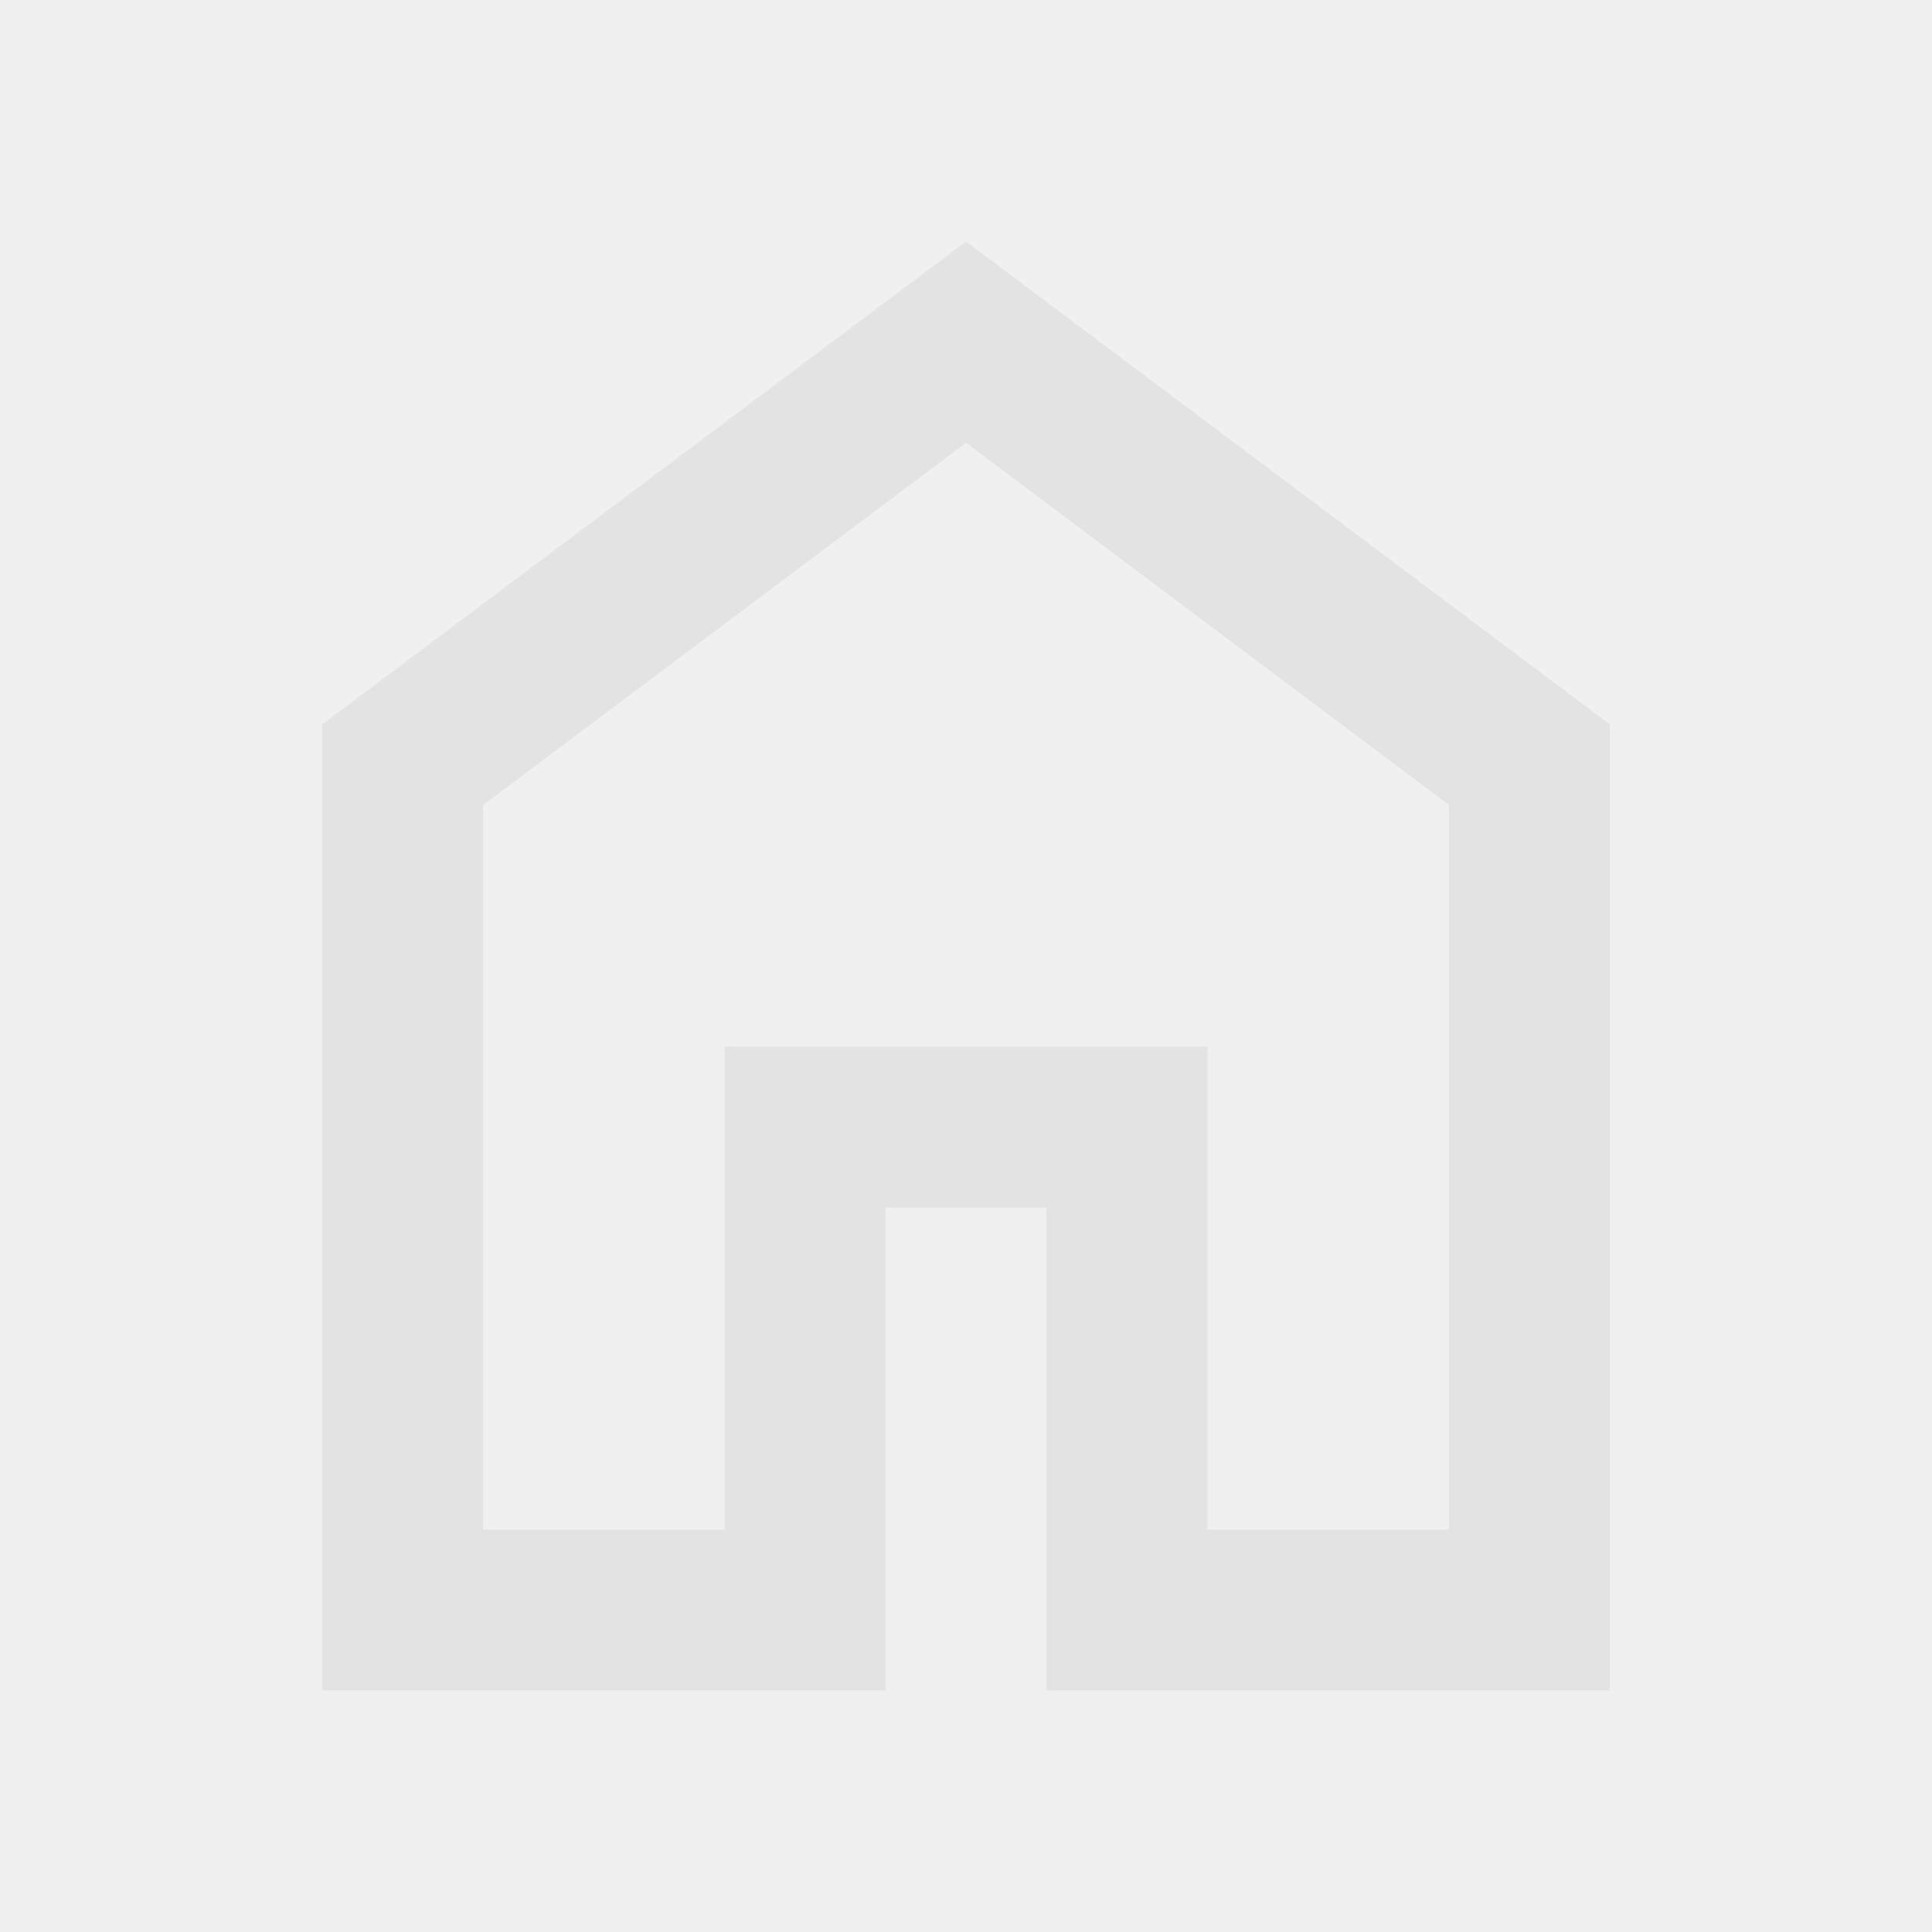
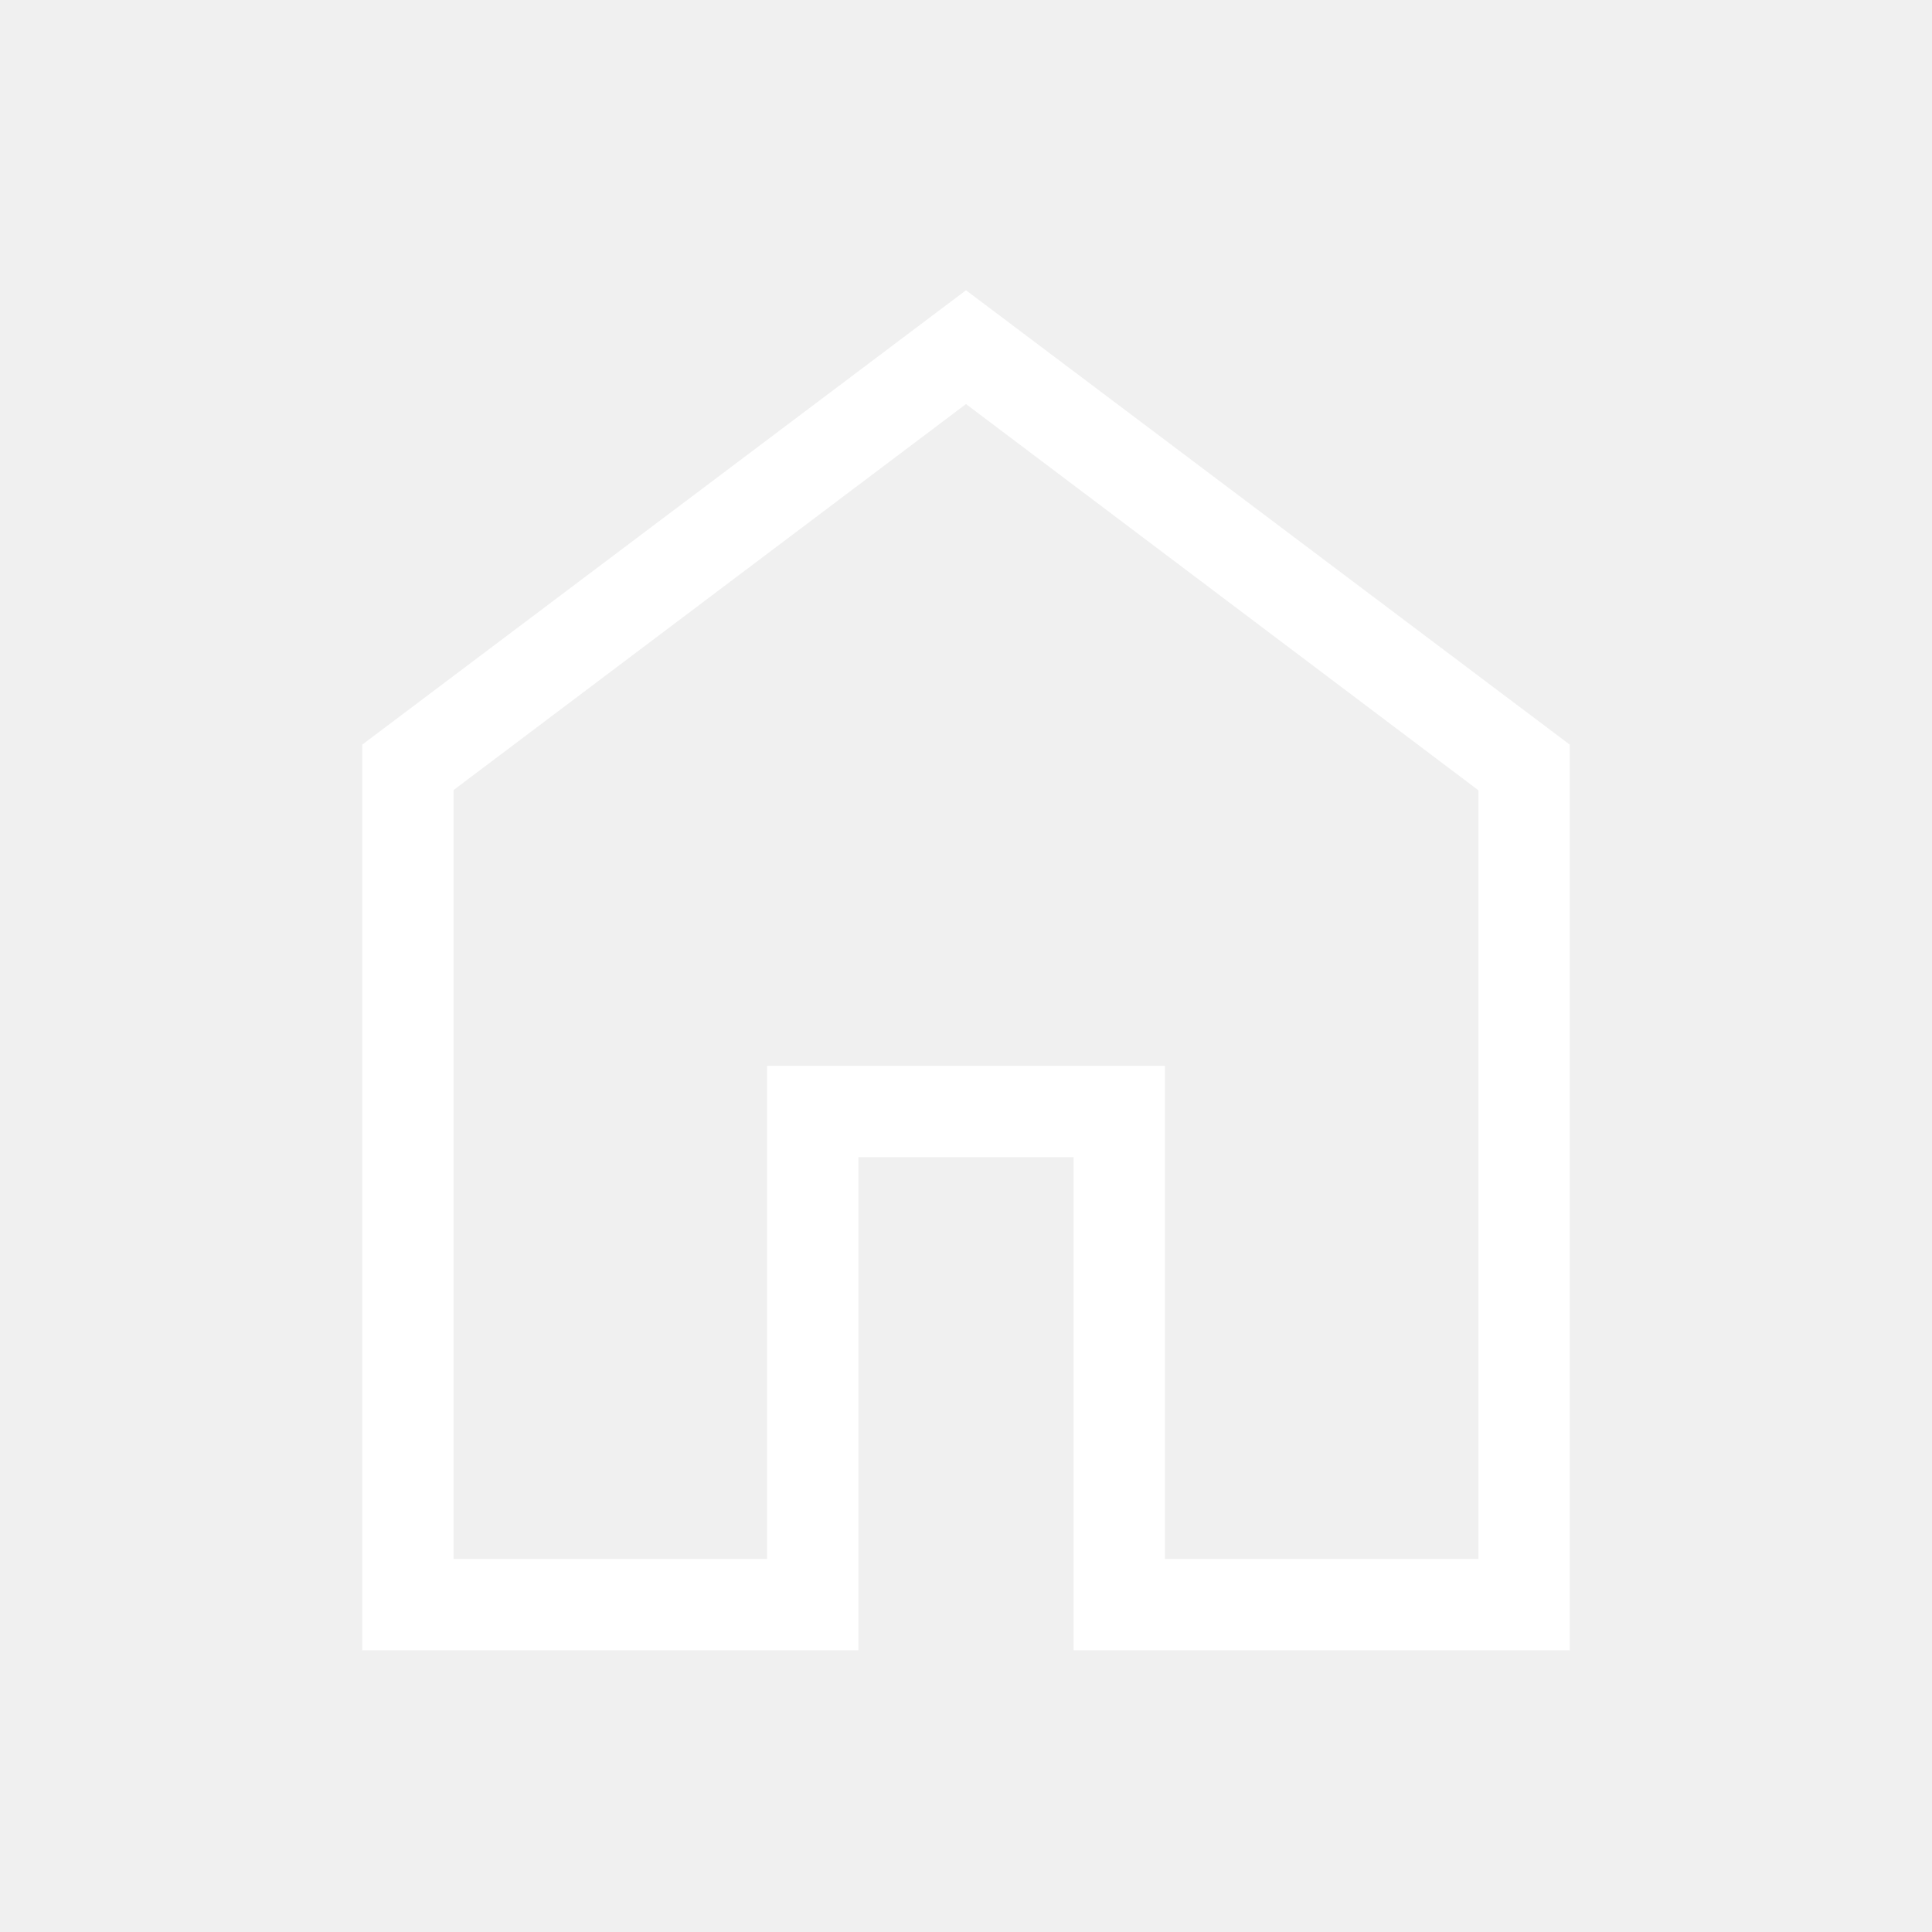
- <svg xmlns="http://www.w3.org/2000/svg" height="24px" viewBox="0 -960 960 960" width="24px" fill="#e3e3e3">
-   <path d="M240-200h120v-240h240v240h120v-360L480-740 240-560v360Zm-80 80v-480l320-240 320 240v480H520v-240h-80v240H160Zm320-350Z" />
+ <svg xmlns="http://www.w3.org/2000/svg" height="48px" viewBox="0 -960 960 960" width="48px" fill="#FFF">
+   <path d="M225.39-185.39h155.76v-244.99h197.7v244.99h155.76v-381.92L480-759.23 225.39-567.44v382.05ZM180-140v-450l300-225.77L780-590v450H533.46v-245H426.54v245H180Zm300-332.62Z" />
</svg>
